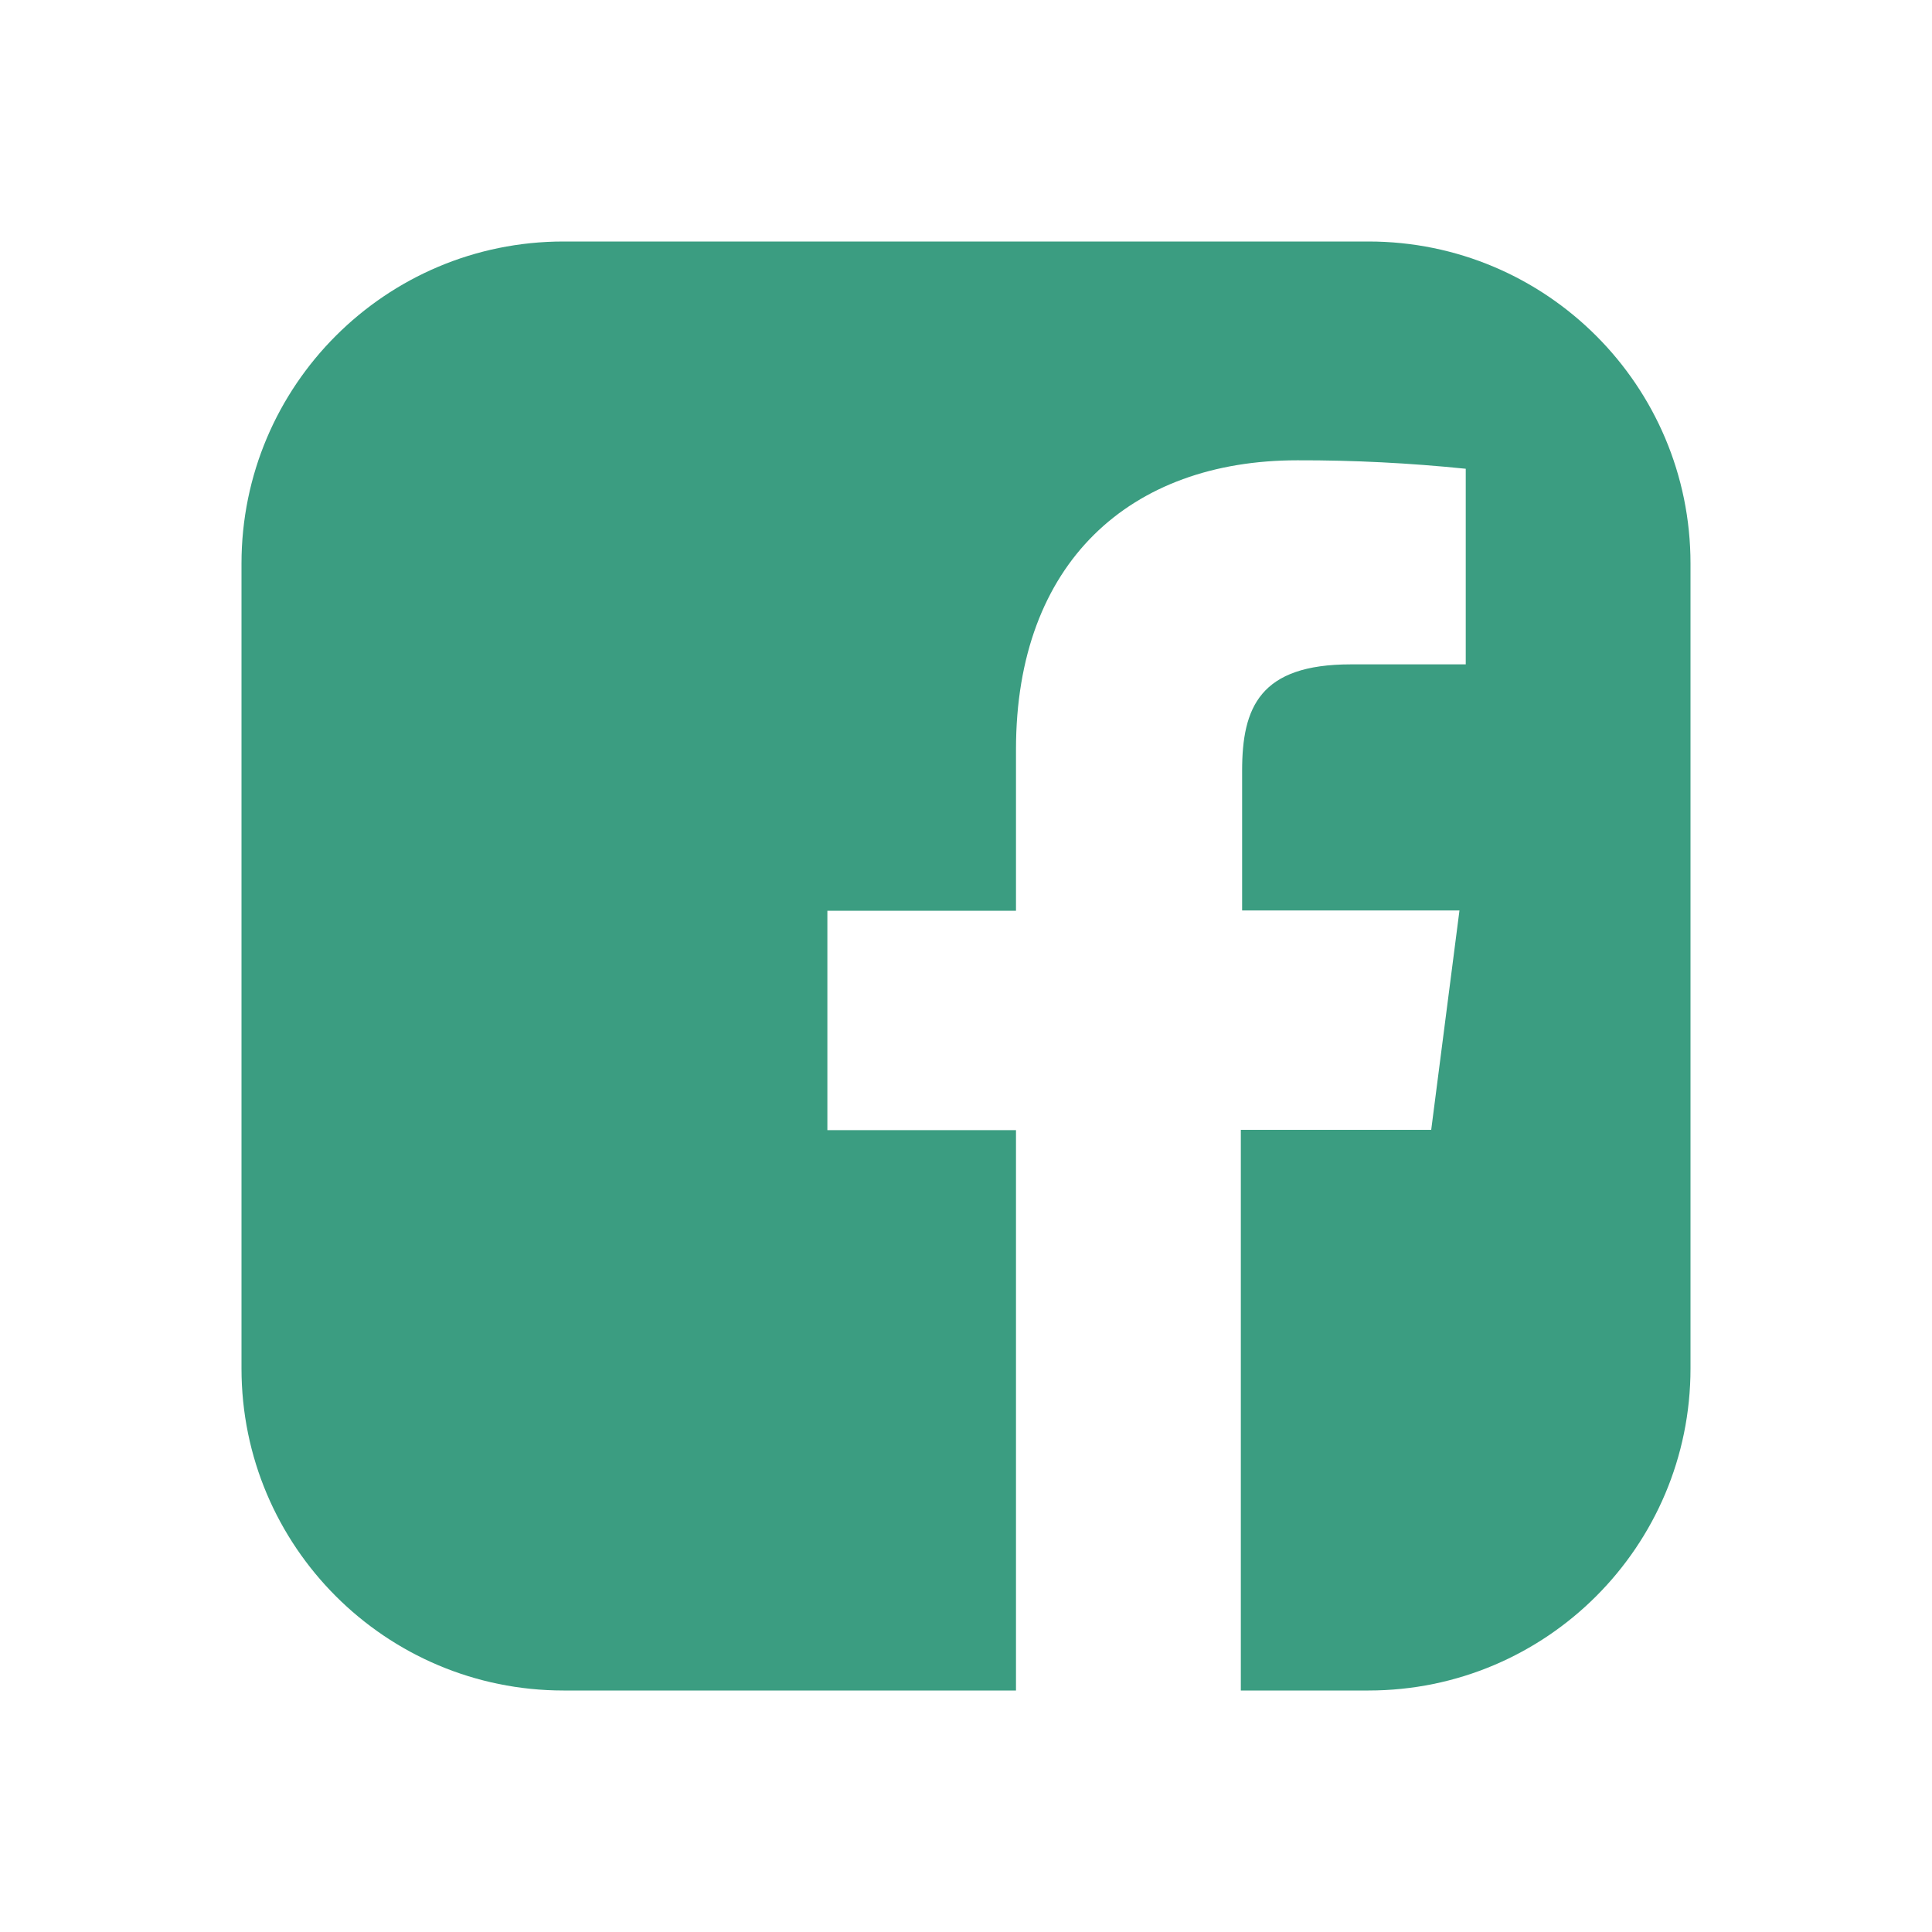
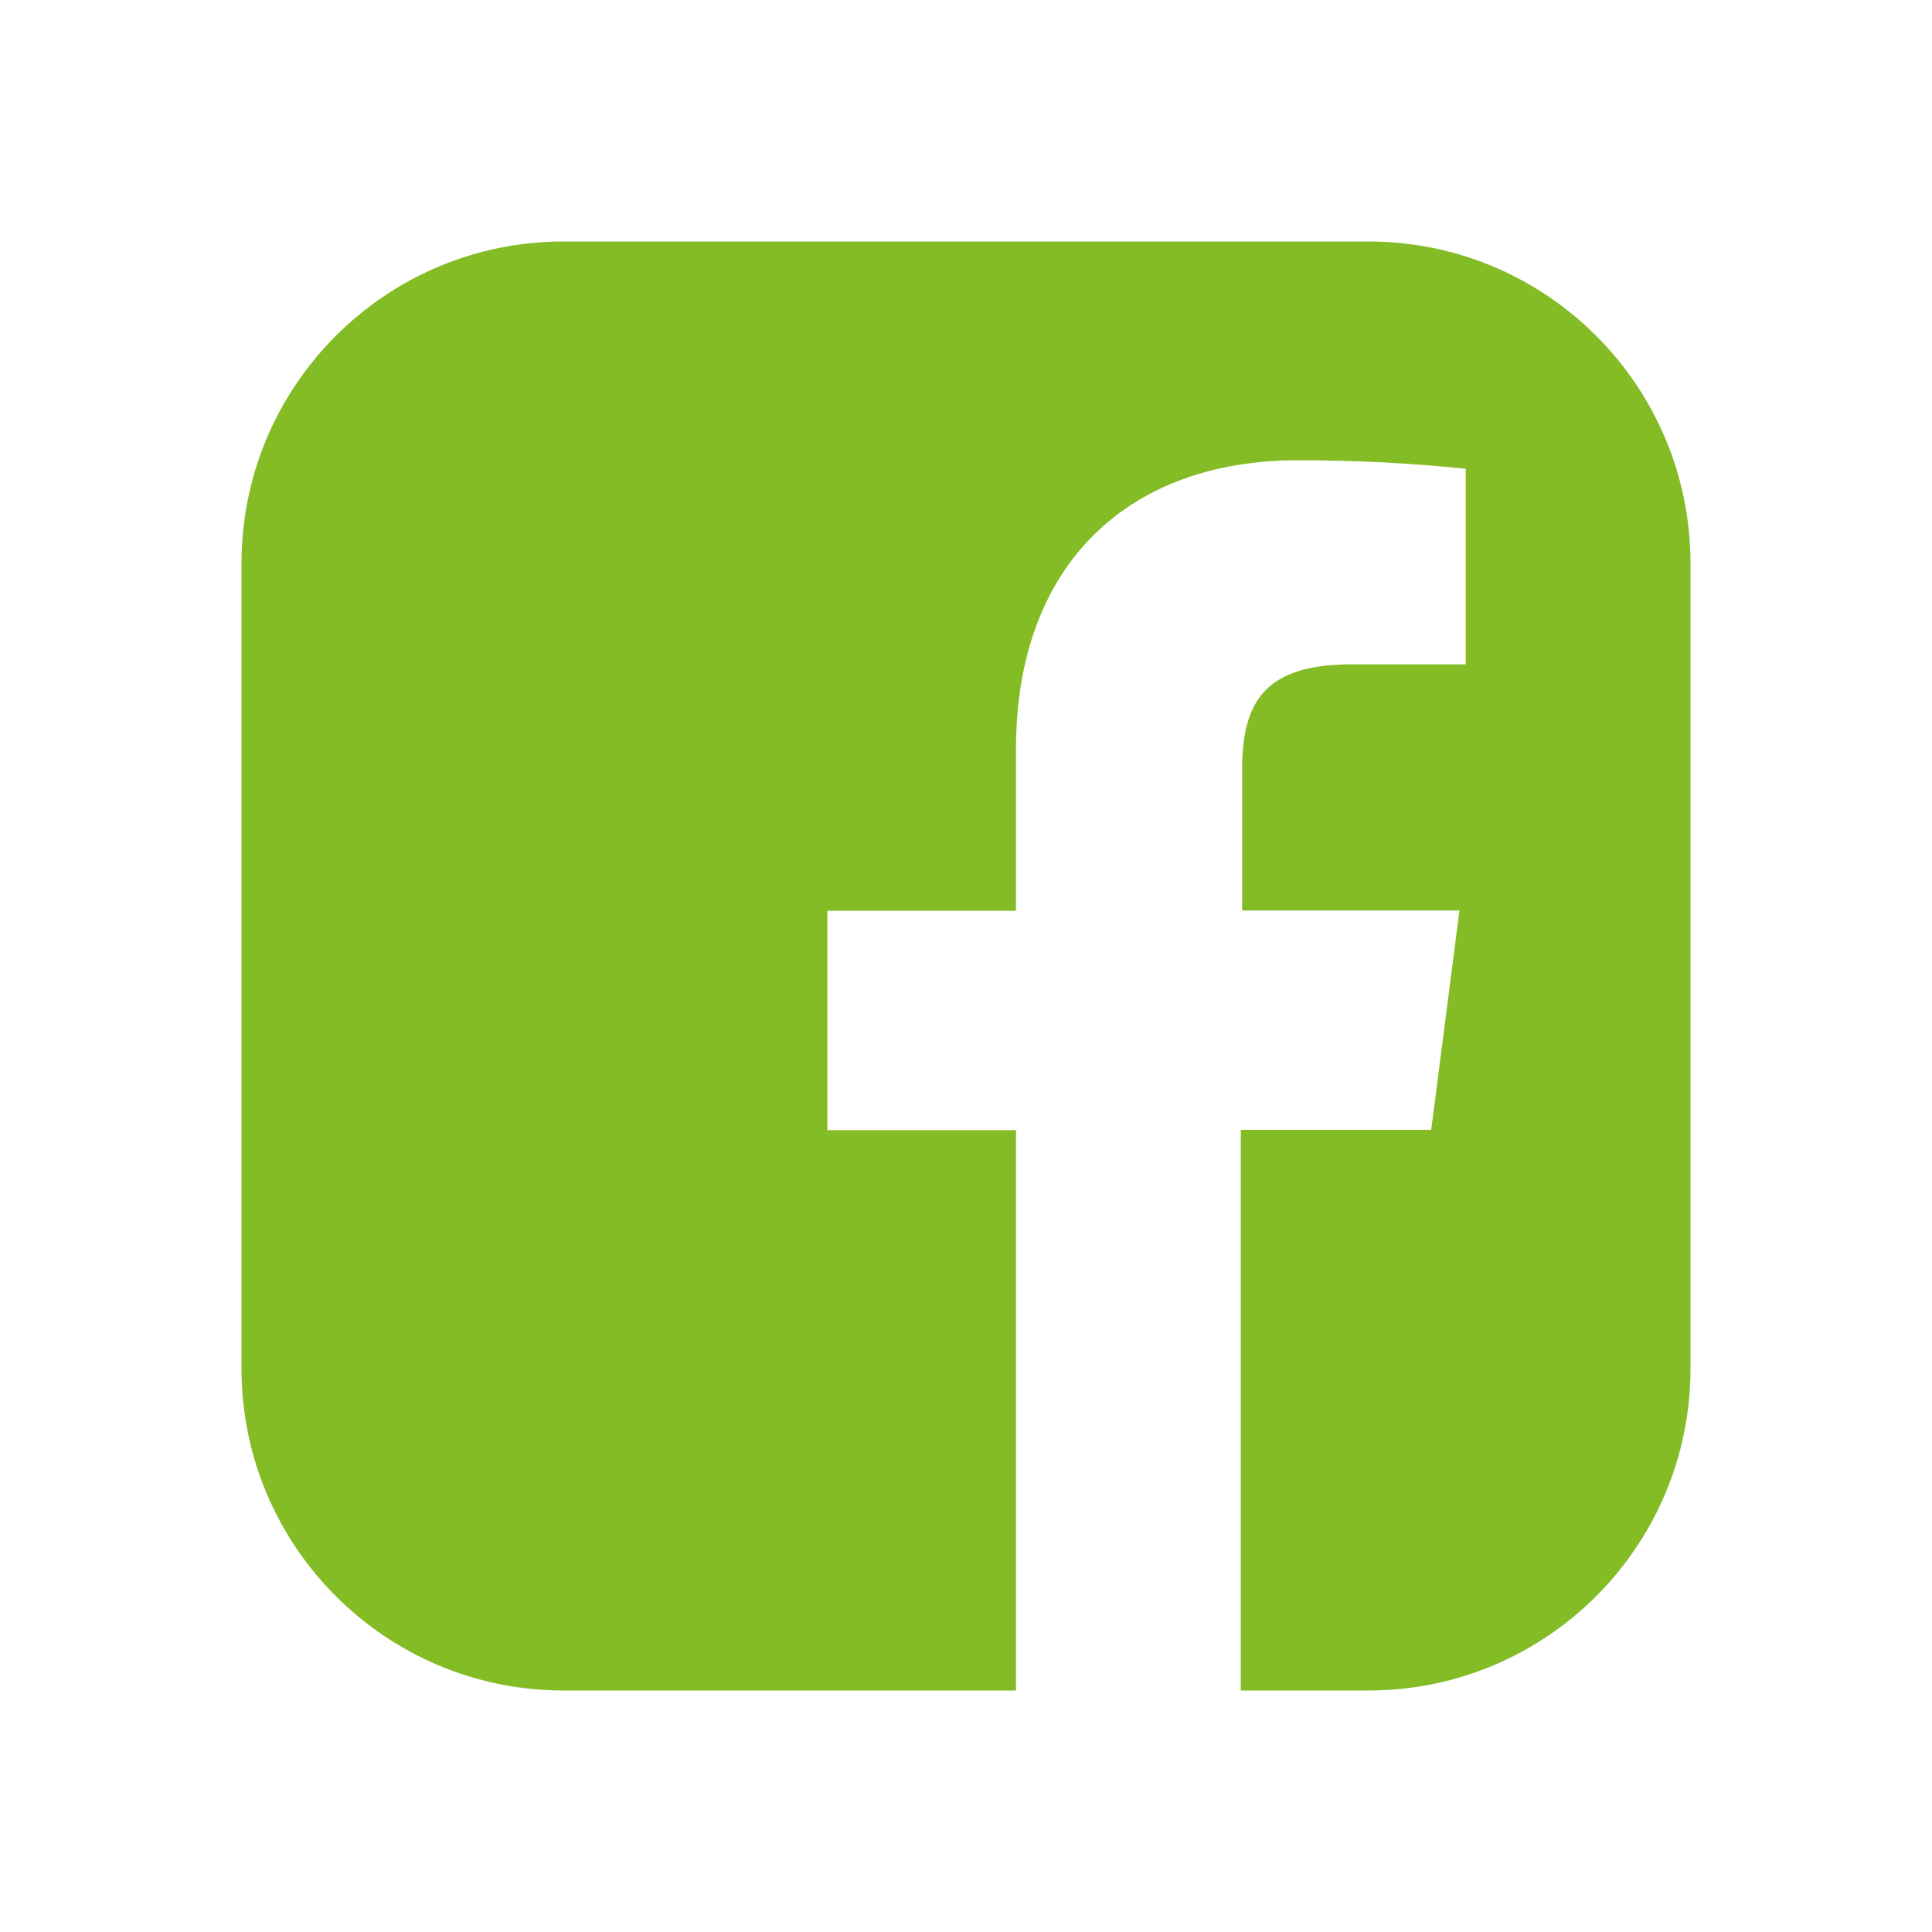
- <svg xmlns="http://www.w3.org/2000/svg" fill="#3B9D81" viewBox="0 0 24 24" width="24px" height="24px">
+ <svg xmlns="http://www.w3.org/2000/svg" fill="#84BC26" viewBox="0 0 24 24" width="24px" height="24px">
  <path d="M17,3H7C4.791,3,3,4.791,3,7v10c0,2.209,1.791,4,4,4h5.621v-6.961h-2.343v-2.725h2.343V9.309 c0-2.324,1.421-3.591,3.495-3.591c0.699-0.002,1.397,0.034,2.092,0.105v2.43h-1.428c-1.13,0-1.35,0.534-1.35,1.322v1.735h2.7 l-0.351,2.725h-2.365V21H17c2.209,0,4-1.791,4-4V7C21,4.791,19.209,3,17,3z" />
</svg>
